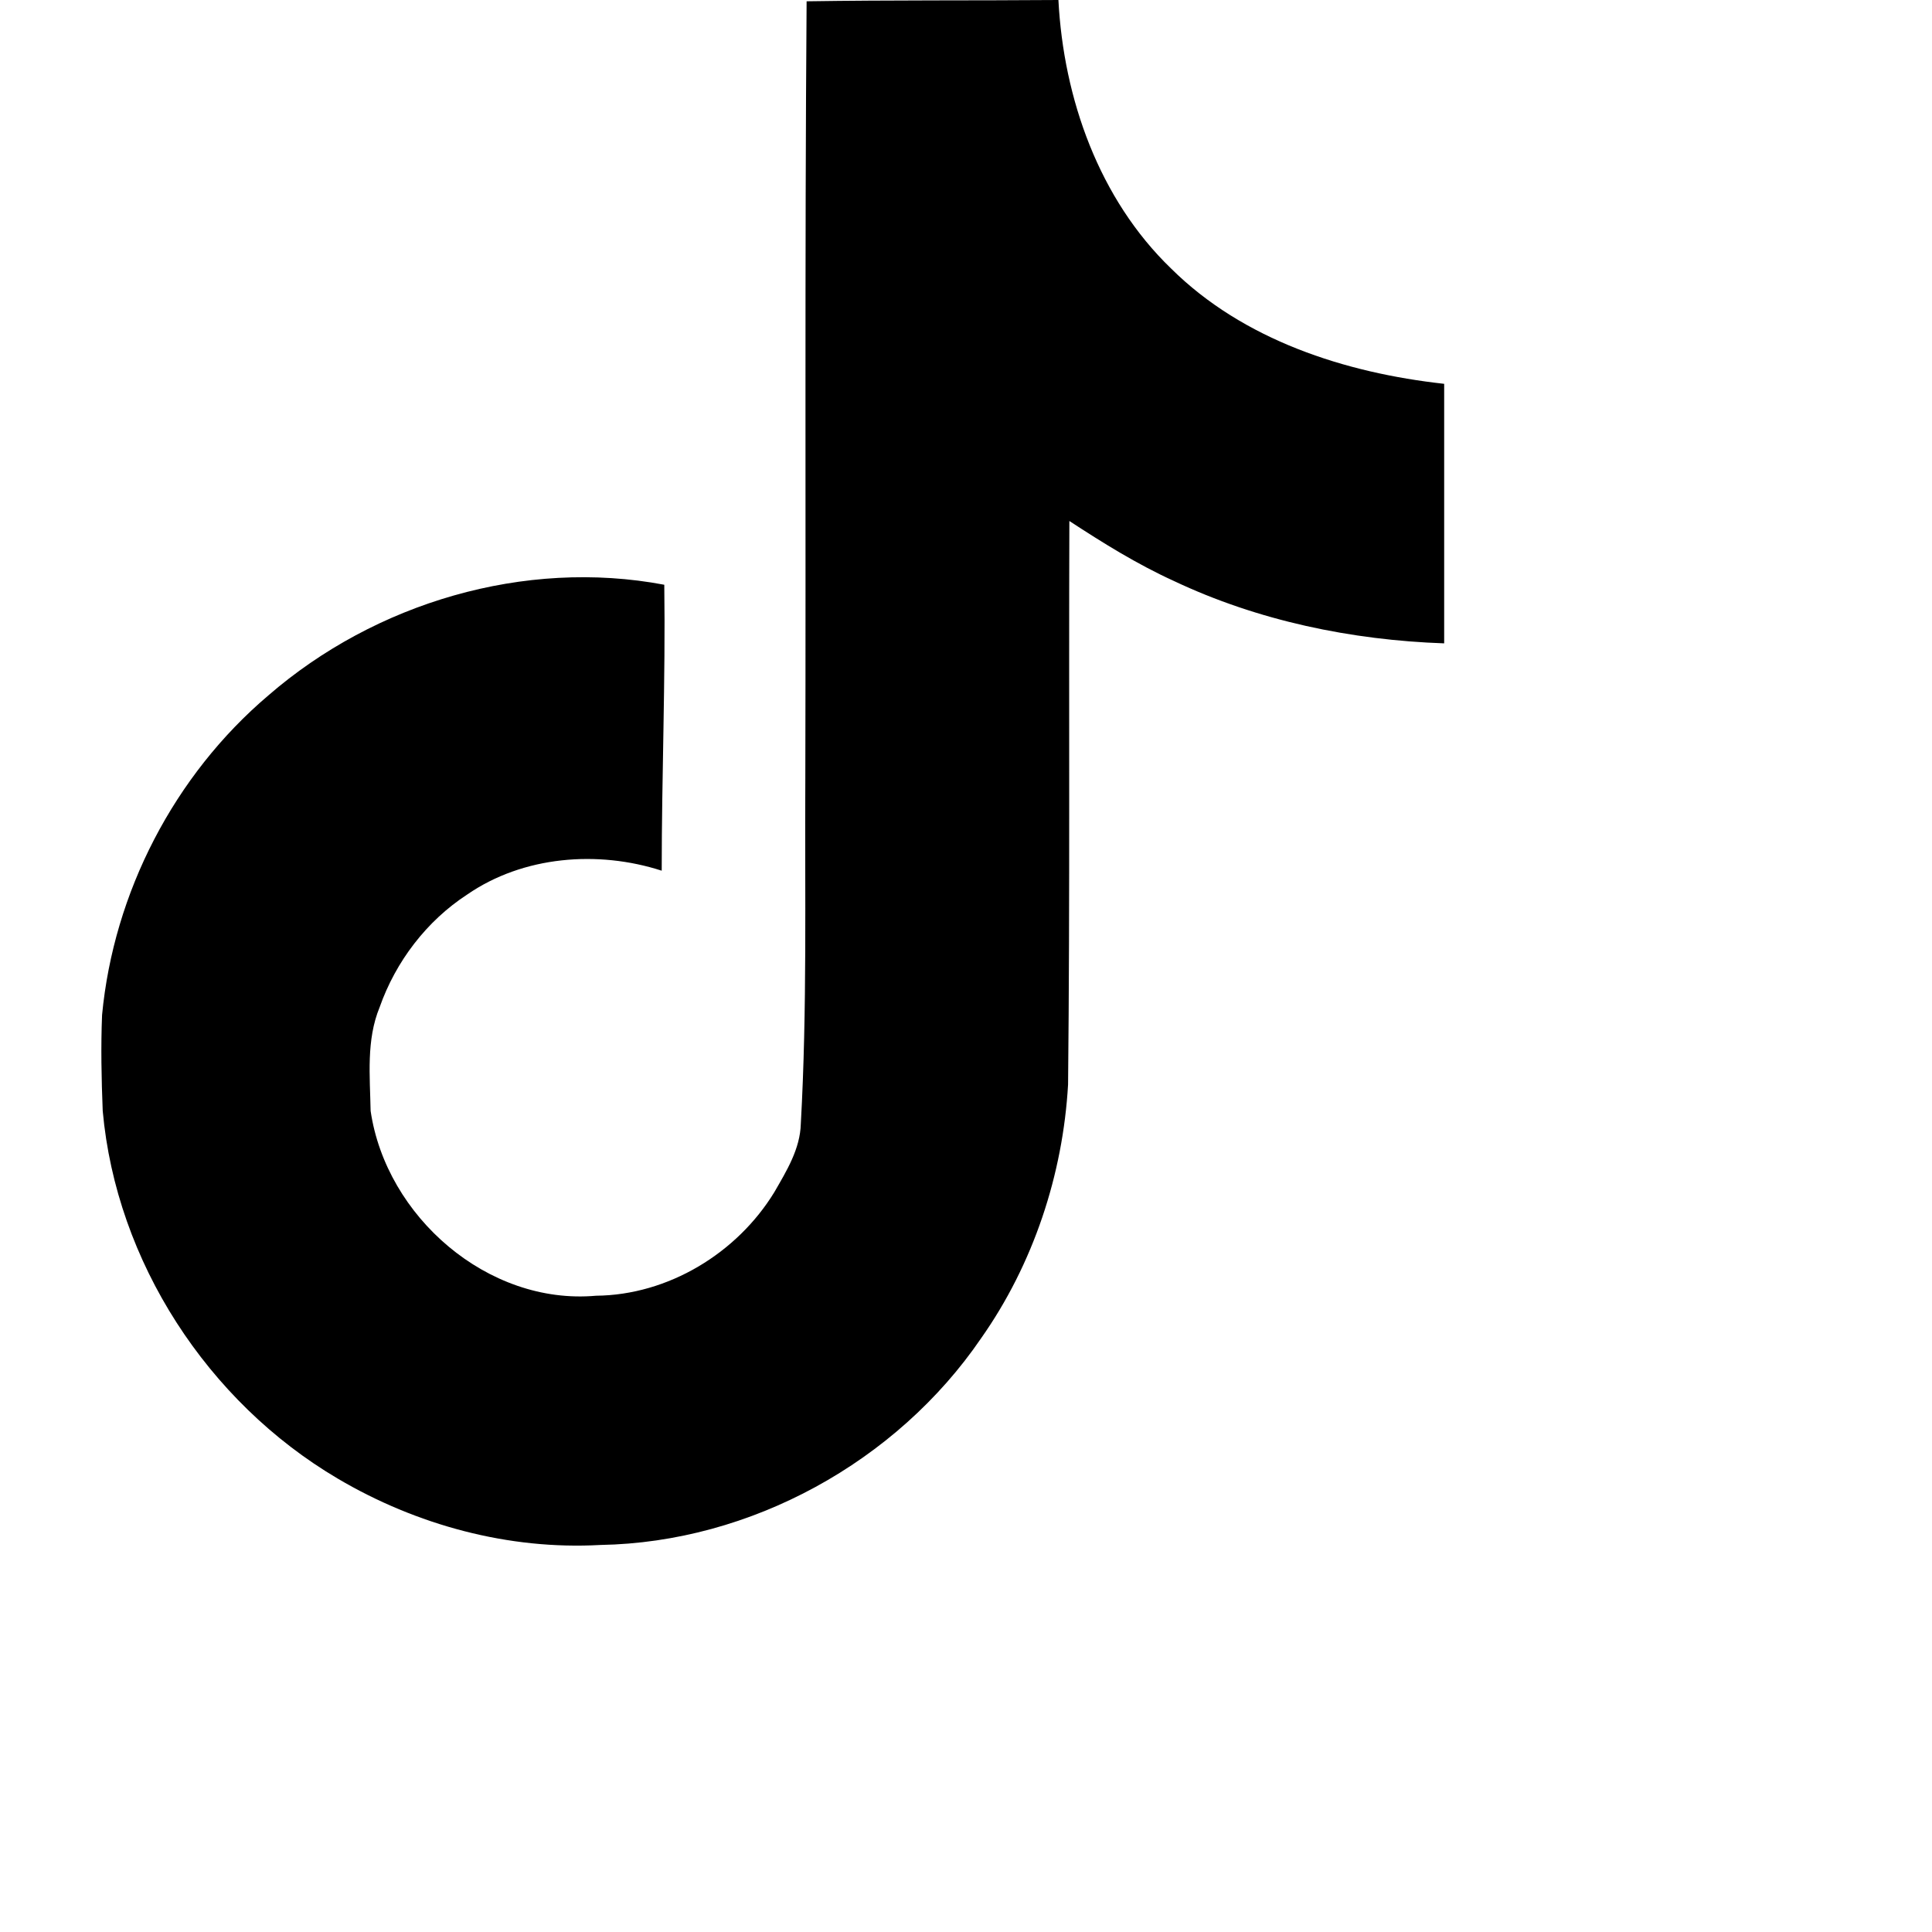
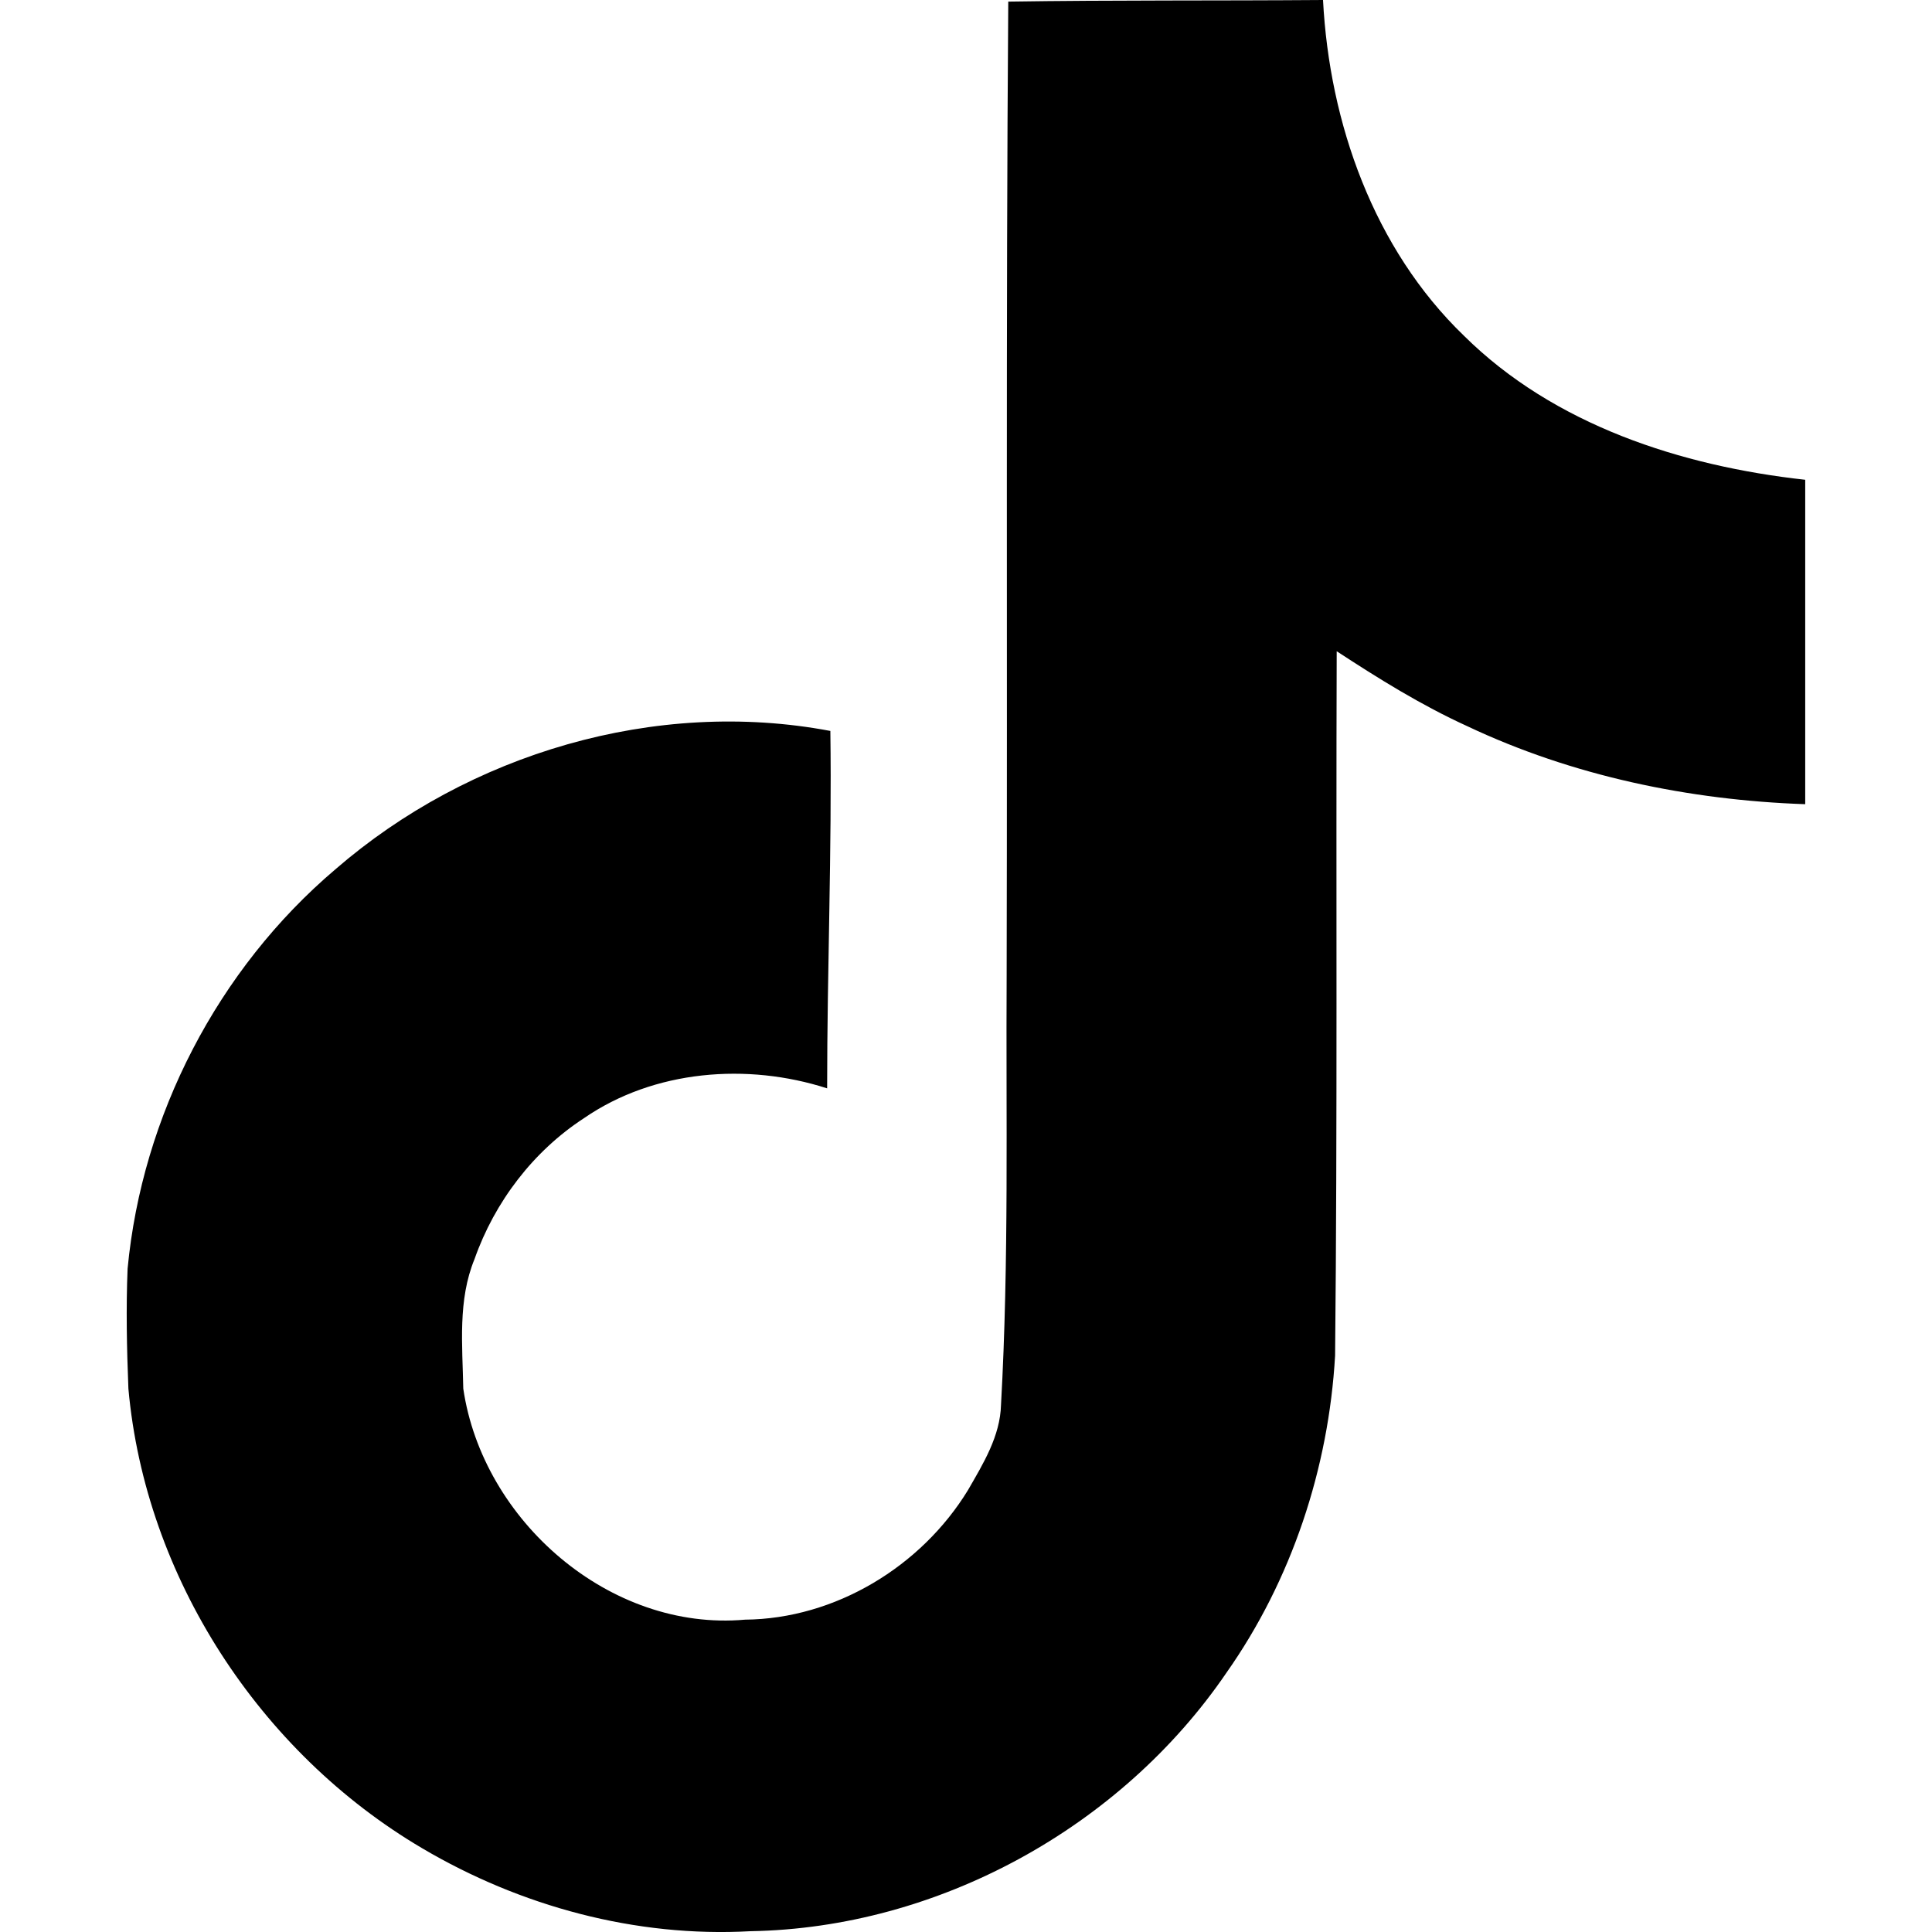
- <svg xmlns="http://www.w3.org/2000/svg" width="30" height="30" viewBox="0 0 30 30" fill="currentColor">
+ <svg xmlns="http://www.w3.org/2000/svg" width="1.875rem" height="1.875rem" viewBox="0 0 24 24" fill="currentColor" role="img" aria-label="X (Twitter) logo">
  <path d="M12.525.02c1.31-.02 2.61-.01 3.91-.02.08 1.53.63 3.09 1.75 4.17 1.12 1.11 2.7 1.62 4.24 1.79v4.03c-1.44-.05-2.89-.35-4.2-.97-.57-.26-1.1-.59-1.62-.93-.01 2.92.01 5.84-.02 8.75-.08 1.4-.54 2.79-1.35 3.94-1.31 1.92-3.58 3.17-5.91 3.21-1.43.08-2.86-.31-4.08-1.03-2.02-1.19-3.44-3.37-3.65-5.71-.02-.5-.03-1-.01-1.49.18-1.9 1.12-3.72 2.58-4.96 1.66-1.44 3.98-2.13 6.15-1.72.02 1.48-.04 2.96-.04 4.44-.99-.32-2.15-.23-3.02.37-.63.41-1.11 1.04-1.36 1.75-.21.51-.15 1.07-.14 1.61.24 1.64 1.82 3.02 3.5 2.87 1.12-.01 2.19-.66 2.77-1.61.19-.33.4-.67.41-1.06.1-1.79.06-3.57.07-5.36.01-4.03-.01-8.05.02-12.07z" />
</svg>
